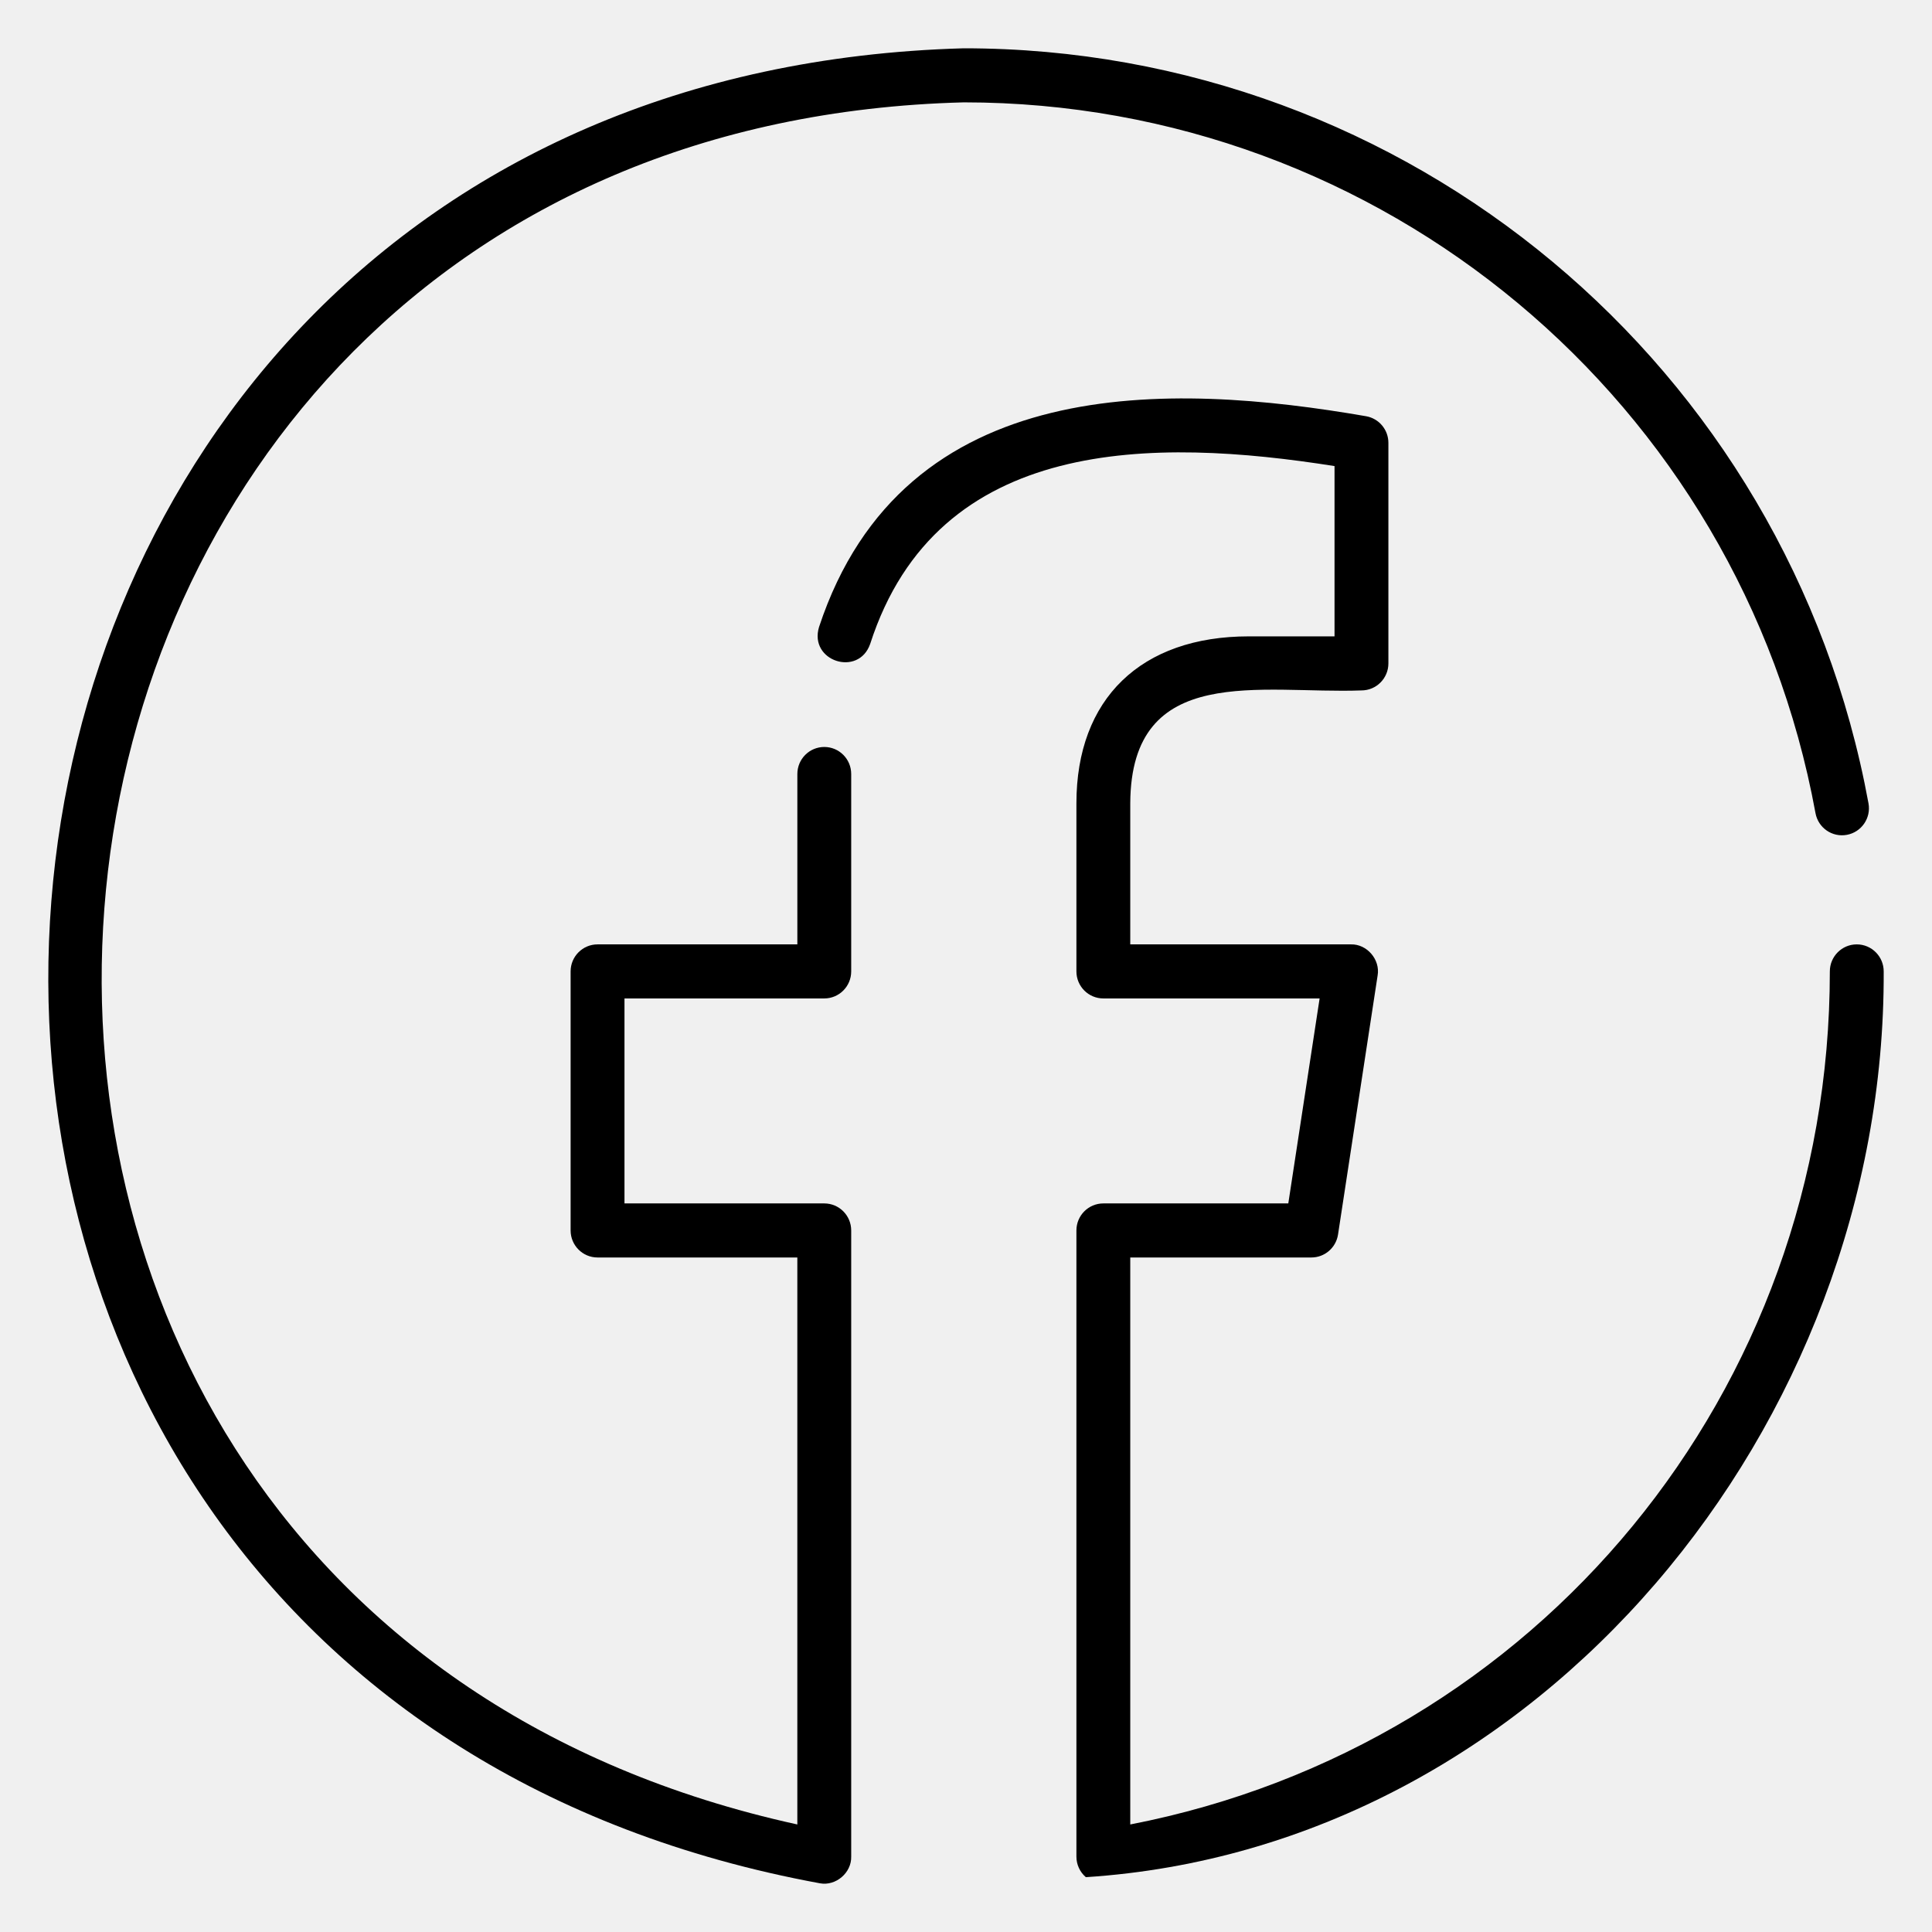
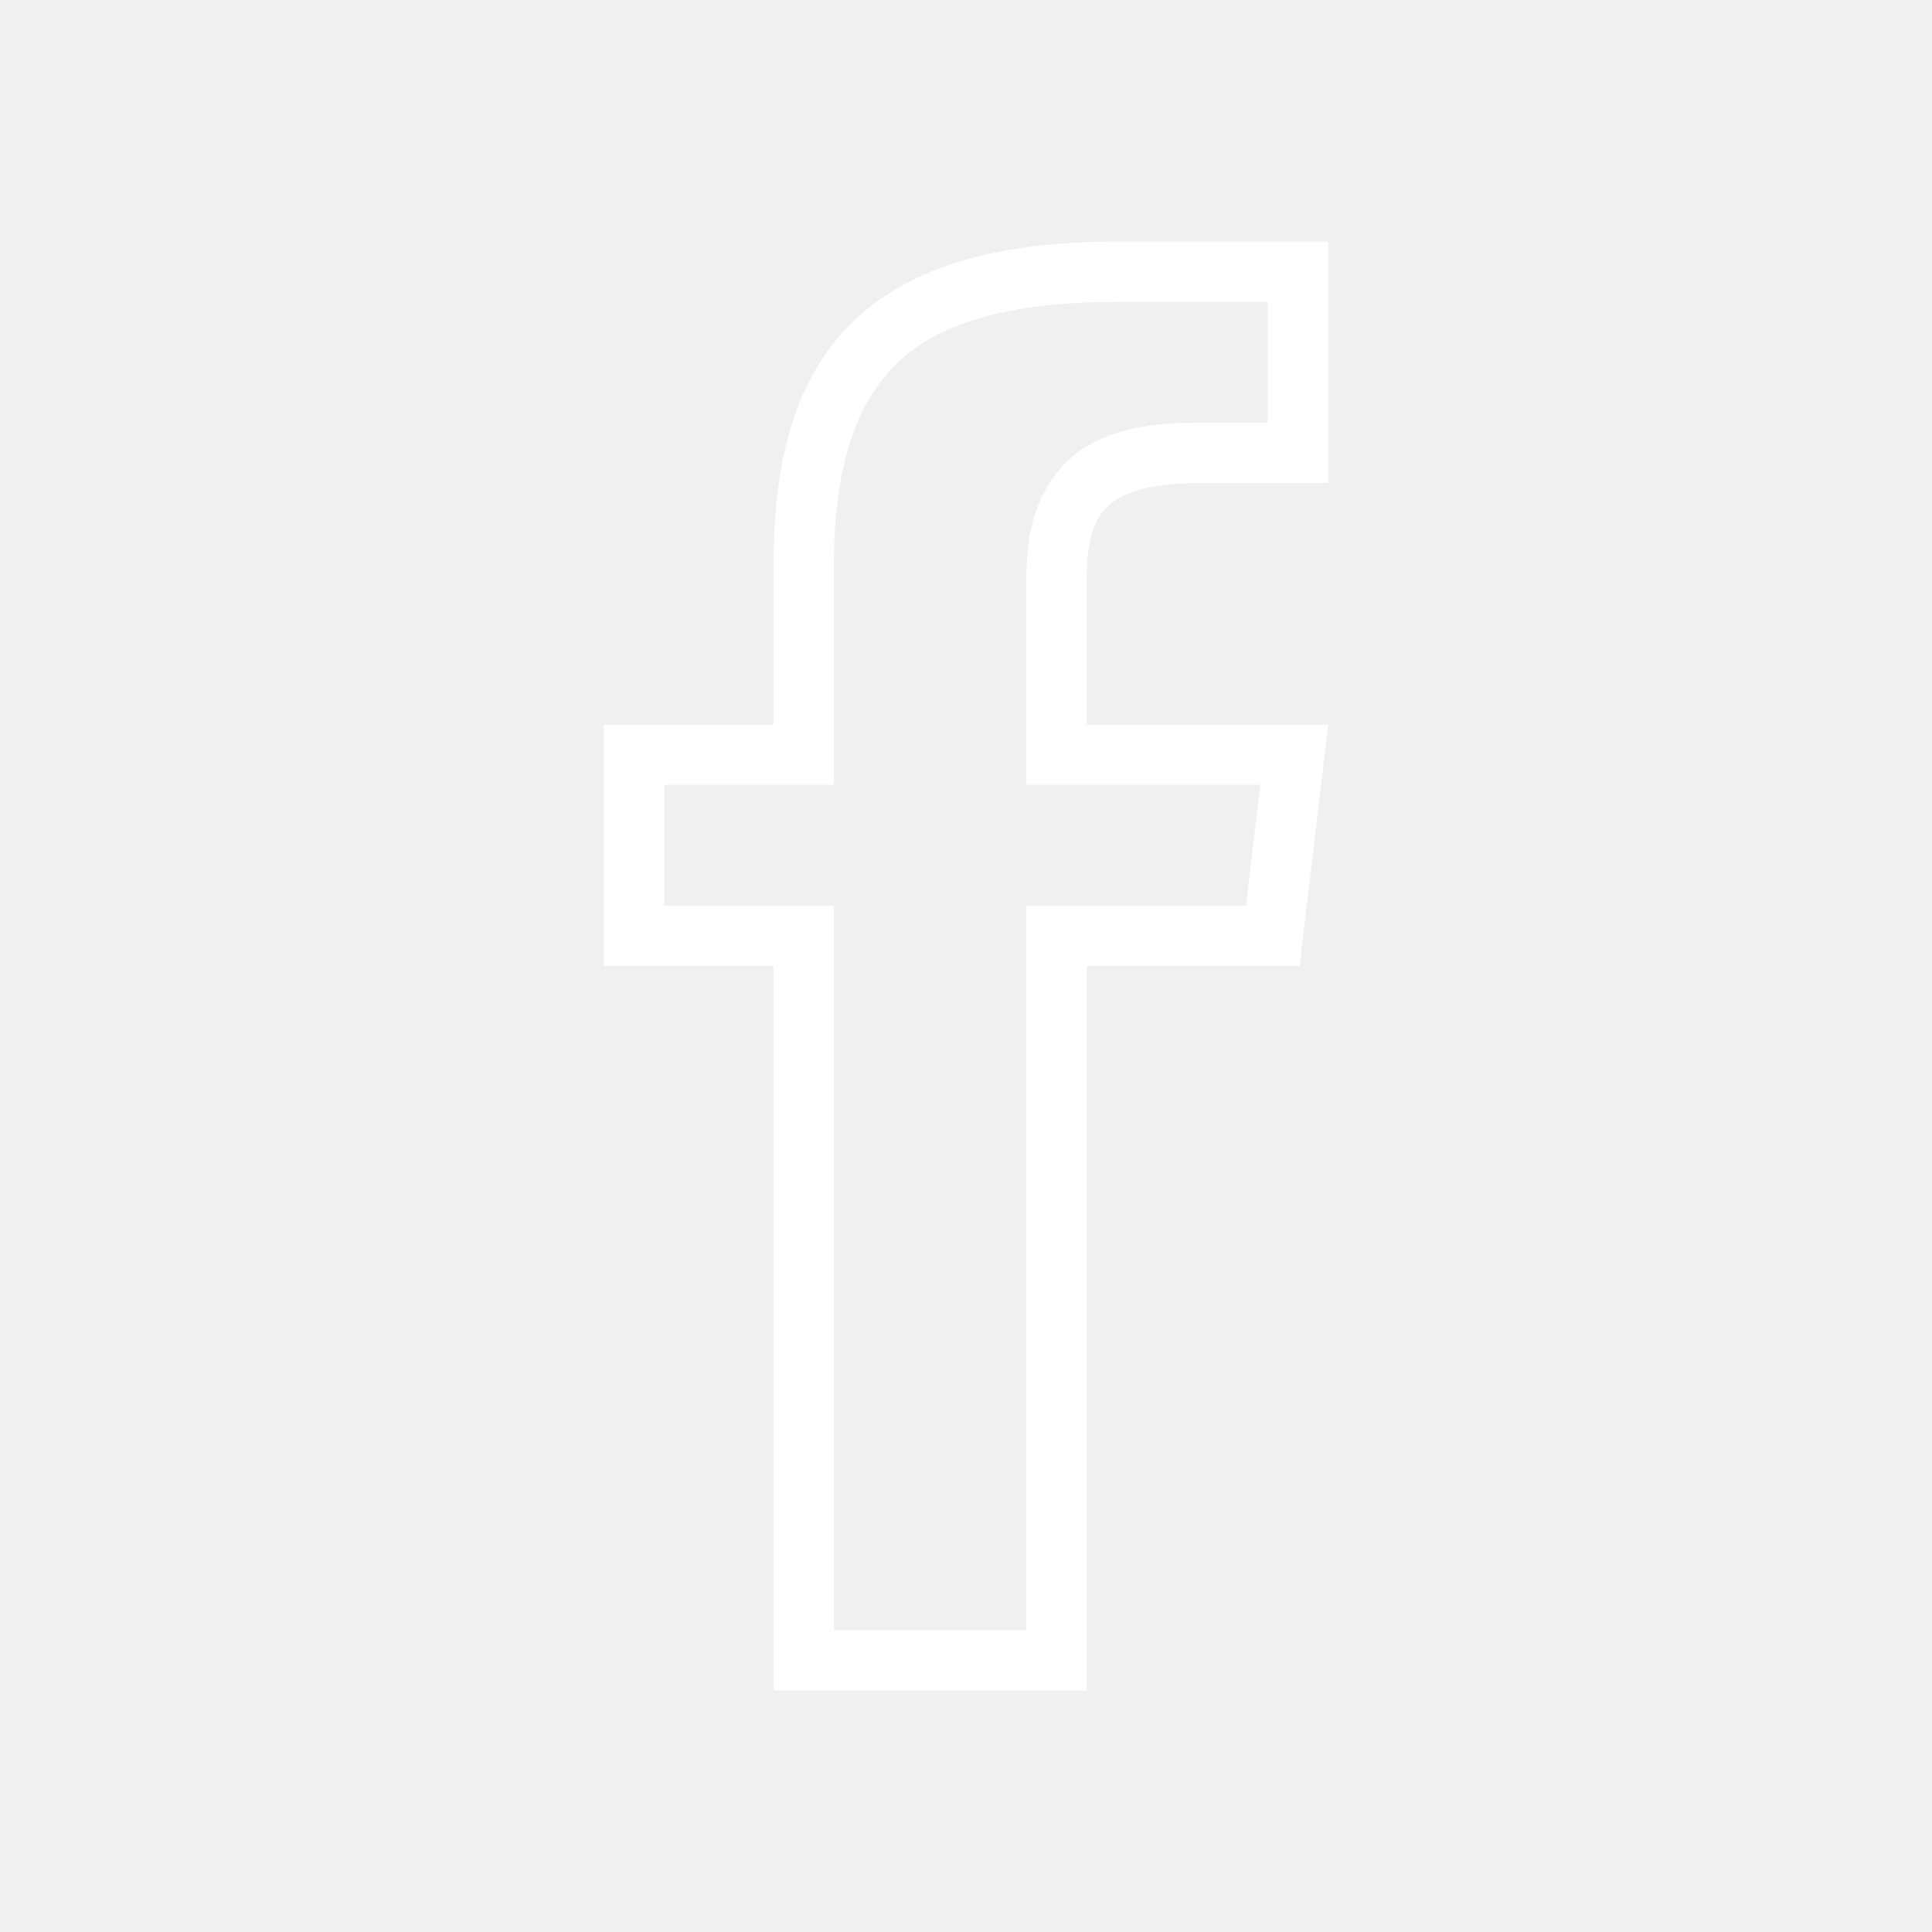
- <svg xmlns="http://www.w3.org/2000/svg" style="enable-background:new 0 0 100 100;" version="1.1" viewBox="0 0 100 100" xml:space="preserve">
-   <style type="text/css">
- 	.st0{fill:#FFFFFF;}
- 	.st1{fill:#D43C89;}
- 	.st2{fill:#B2005F;}
- 	.st3{fill:none;stroke:#000000;stroke-width:3;stroke-linecap:round;stroke-linejoin:round;stroke-miterlimit:10;}
- 	
- 		.st4{fill-rule:evenodd;clip-rule:evenodd;fill:none;stroke:#000000;stroke-width:3;stroke-linecap:round;stroke-linejoin:round;stroke-miterlimit:10;}
- 	
- 		.st5{fill-rule:evenodd;clip-rule:evenodd;fill:none;stroke:#040404;stroke-width:3;stroke-linecap:round;stroke-linejoin:round;stroke-miterlimit:10;}
- 	.st6{fill-rule:evenodd;clip-rule:evenodd;}
- 	.st7{fill-rule:evenodd;clip-rule:evenodd;fill:#040404;}
- 	.st8{fill:url(#SVGID_1_);}
- 	.st9{fill:url(#SVGID_2_);}
- 	.st10{fill:url(#SVGID_3_);}
- 	.st11{fill:url(#SVGID_4_);}
- 	.st12{fill:url(#SVGID_5_);}
- 	.st13{fill:url(#SVGID_6_);}
- 	.st14{fill:url(#SVGID_7_);}
- 	.st15{fill:url(#SVGID_8_);}
- 	.st16{fill:url(#SVGID_9_);}
- 	.st17{fill:url(#SVGID_10_);}
- 	.st18{fill:url(#SVGID_11_);}
- 	.st19{fill:url(#SVGID_12_);}
- 	.st20{fill:url(#SVGID_13_);}
- 	.st21{fill:url(#SVGID_14_);}
- 	.st22{fill:url(#SVGID_15_);}
- 	.st23{fill:url(#SVGID_16_);}
- 	.st24{fill:url(#SVGID_17_);}
- 	.st25{fill:url(#SVGID_18_);}
- 	.st26{fill:url(#SVGID_19_);}
- 	.st27{fill:url(#SVGID_20_);}
- 	.st28{fill:url(#SVGID_21_);}
- 	.st29{fill:url(#SVGID_22_);}
- 	.st30{fill:url(#SVGID_23_);}
- 	.st31{fill:url(#SVGID_24_);}
- 	.st32{fill:url(#SVGID_25_);}
- 	.st33{fill:url(#SVGID_26_);}
- 	.st34{fill:url(#SVGID_27_);}
- 	.st35{fill:url(#SVGID_28_);}
- 	.st36{fill:url(#SVGID_29_);}
- 	.st37{fill:url(#SVGID_30_);}
- 	.st38{fill:url(#SVGID_31_);}
- 	.st39{fill:url(#SVGID_32_);}
- 	.st40{fill:url(#SVGID_33_);}
- 	.st41{fill:url(#SVGID_34_);}
- 	.st42{fill:url(#SVGID_35_);}
- 	.st43{fill:url(#SVGID_36_);}
- 	.st44{fill:url(#SVGID_37_);}
- 	.st45{fill:url(#SVGID_38_);}
- 	.st46{fill:url(#SVGID_39_);}
- 	.st47{fill:url(#SVGID_40_);}
- 	.st48{fill:url(#SVGID_41_);}
- 	.st49{fill:url(#SVGID_42_);}
- 	.st50{fill:url(#SVGID_43_);}
- 	.st51{fill:url(#SVGID_44_);}
- 	.st52{fill:url(#SVGID_45_);}
- 	.st53{fill:#040404;}
- 	.st54{fill:url(#SVGID_46_);}
- 	.st55{fill:url(#SVGID_47_);}
- 	.st56{fill:url(#SVGID_48_);}
- 	.st57{fill:url(#SVGID_49_);}
- 	.st58{fill:url(#SVGID_50_);}
- 	.st59{fill:url(#SVGID_51_);}
- 	.st60{fill:url(#SVGID_52_);}
- 	.st61{fill:url(#SVGID_53_);}
- 	.st62{fill:url(#SVGID_54_);}
- 	.st63{fill:url(#SVGID_55_);}
- 	.st64{fill:url(#SVGID_56_);}
- 	.st65{fill:url(#SVGID_57_);}
- 	.st66{fill:url(#SVGID_58_);}
- 	.st67{fill:url(#SVGID_59_);}
- 	.st68{fill:url(#SVGID_60_);}
- 	.st69{fill:url(#SVGID_61_);}
- 	.st70{fill:url(#SVGID_62_);}
- 	.st71{fill:none;stroke:#000000;stroke-width:3;stroke-miterlimit:10;}
- 	.st72{fill:none;stroke:#FFFFFF;stroke-miterlimit:10;}
- 	.st73{fill:#4BC9FF;}
- 	.st74{fill:#5500DD;}
- 	.st75{fill:#FF3A00;}
- 	.st76{fill:#FFC794;}
- 	.st77{fill:#F1F1F1;}
- 	.st78{fill:#EB4E00;}
- 	.st79{fill:#E6162D;}
- 	.st80{fill:#FF9933;}
- 	.st81{fill:#B92B27;}
- 	.st82{fill:#00ACED;}
- 	.st83{fill:#BD2125;}
- 	.st84{fill:#1877F2;}
- 	.st85{fill:#6665D2;}
- 	.st86{fill:#CE3056;}
- 	.st87{fill:#5BB381;}
- 	.st88{fill:#61C3EC;}
- 	.st89{fill:#E4B34B;}
- 	.st90{fill:#181EF2;}
- 	.st91{fill:#FF0000;}
- 	.st92{fill:#FE466C;}
- 	.st93{fill:#FA4778;}
- 	.st94{fill:#FF7700;}
- 	.st95{fill:#D95040;}
- 	.st96{fill:#58A55C;}
- 	.st97{fill:#4E86EC;}
- 	.st98{fill:#B6332A;}
- 	.st99{fill:#F3BD42;}
- 	.st100{fill-rule:evenodd;clip-rule:evenodd;fill:#1F6BF6;}
- 	.st101{fill:#520094;}
- 	.st102{fill:#4477E8;}
- 	.st103{fill:#3D1D1C;}
- 	.st104{fill:#FFE812;}
- 	.st105{fill:#344356;}
- 	.st106{fill:#00CC76;}
- 	.st107{fill-rule:evenodd;clip-rule:evenodd;fill:#345E90;}
- 	.st108{fill:#1F65D8;}
- 	.st109{fill:#EB3587;}
- 	.st110{fill-rule:evenodd;clip-rule:evenodd;fill:#603A88;}
- 	.st111{fill:#E3CE99;}
- 	.st112{fill:#783AF9;}
- 	.st113{fill:#FF515E;}
- 	.st114{fill:#FF4906;}
- 	.st115{fill:#503227;}
- 	.st116{fill:#4C7BD9;}
- 	.st117{fill:#69C9D0;}
- 	.st118{fill:#1B92D1;}
- 	.st119{fill:#EB4F4A;}
- 	.st120{fill:#513728;}
- 	.st121{fill:#FF6600;}
- 	.st122{fill-rule:evenodd;clip-rule:evenodd;fill:#B61438;}
- 	.st123{fill:#FFFC00;}
- 	.st124{fill:#141414;}
- 	.st125{fill:#94D137;}
- 	.st126{fill-rule:evenodd;clip-rule:evenodd;fill:#F1F1F1;}
- 	.st127{fill-rule:evenodd;clip-rule:evenodd;fill:#66E066;}
- 	.st128{fill:#464EB8;}
- 	.st129{fill:#7B83EB;}
- 	.st130{fill:#2D8CFF;}
- 	.st131{fill:#F1A300;}
- 	.st132{fill:#4BA2F2;}
- 	.st133{fill:#1A5099;}
- 	.st134{fill:#EE6060;}
- 	.st135{fill-rule:evenodd;clip-rule:evenodd;fill:#F48120;}
- 	.st136{fill:#222222;}
- 	.st137{fill:url(#SVGID_63_);}
- 	.st138{fill:#0077B5;}
- 	.st139{fill:#FFCC00;}
- 	.st140{fill:#EB3352;}
- 	.st141{fill:#F9D265;}
- 	.st142{fill:#F5B955;}
- 	.st143{fill:#DC322F;}
- 	.st144{fill:#4DA94C;}
- 	.st145{fill:#39802F;}
- 	.st146{fill:#F6BD41;}
- 	.st147{fill:#EB5141;}
- 	.st148{fill:#2165D6;}
- 	.st149{fill:#2F83F7;}
- 	.st150{fill:#DD2A7B;}
- </style>
-   <g id="Layer_1" />
-   <g id="Layer_2">
-     <g>
-       <path d="M96.106,48.881c-0.77,0-1.394,0.626-1.394,1.399c0,21.747-15.13,40.061-36.21,44.154V65.087h9.376    c0.688,0,1.273-0.504,1.378-1.187l2.049-13.408c0.144-0.82-0.548-1.631-1.378-1.611H58.502V41.58    c0.033-7.334,6.8-5.65,11.967-5.844c0.77,0,1.394-0.626,1.394-1.399V22.922c0-0.682-0.49-1.264-1.16-1.379    c-10.045-1.739-23.925-2.366-28.31,10.912c-0.535,1.77,2.047,2.602,2.648,0.872c3.489-10.805,14.71-10.674,24.034-9.203    c0,0,0,8.814,0,8.814h-4.434c-5.589,0-8.926,3.231-8.926,8.642v8.7c0,0.773,0.624,1.399,1.394,1.399h11.194l-1.621,10.61h-9.573    c-0.77,0-1.394,0.626-1.394,1.399v32.411c0,0.409,0.178,0.797,0.488,1.063C79.727,95.639,97.593,73.726,97.5,50.281    C97.5,49.507,96.875,48.881,96.106,48.881z" />
-       <path d="M42.665,38.663c-0.77,0-1.394,0.626-1.394,1.399v8.819H30.929c-0.77,0-1.394,0.626-1.394,1.399v13.408    c0,0.773,0.624,1.399,1.394,1.399h10.341v29.347C-11.554,82.852-4.204,6.699,49.886,5.298c21.636,0,40.176,15.473,44.084,36.791    c0.14,0.76,0.864,1.263,1.624,1.122c0.757-0.14,1.258-0.869,1.119-1.629C92.561,18.937,72.867,2.5,49.886,2.5    c-58.451,1.627-65.011,84.401-7.437,94.981c0.815,0.145,1.63-0.545,1.609-1.382c0,0,0-32.411,0-32.411    c0-0.773-0.624-1.399-1.394-1.399H32.323v-10.61h10.341c0.77,0,1.394-0.626,1.394-1.399V40.062    C44.059,39.289,43.434,38.663,42.665,38.663z" />
-     </g>
-   </g>
+ <svg xmlns="http://www.w3.org/2000/svg" viewBox="0 0 512 512" xml:space="preserve" enable-background="new 0 0 512 512">
+   <path d="M288 192v-38.1c0-17.2 3.8-25.9 30.5-25.9H352V64h-55.9c-68.5 0-91.1 31.4-91.1 85.3V192h-45v64h45v192h83V256h56.4l7.6-64h-64zm42.2 48H272v192h-51V240h-45v-32h45v-58.7c0-24.5 5.4-41.2 15.5-51.8 11.2-12 31.1-17.5 59.6-17.5H336v32h-17.5c-12 0-27.5 1.1-37.1 11.7-8.1 9-9.4 20.1-9.4 30.1V208h62l-3.8 32z" fill="#ffffff" class="fill-000000" />
</svg>
